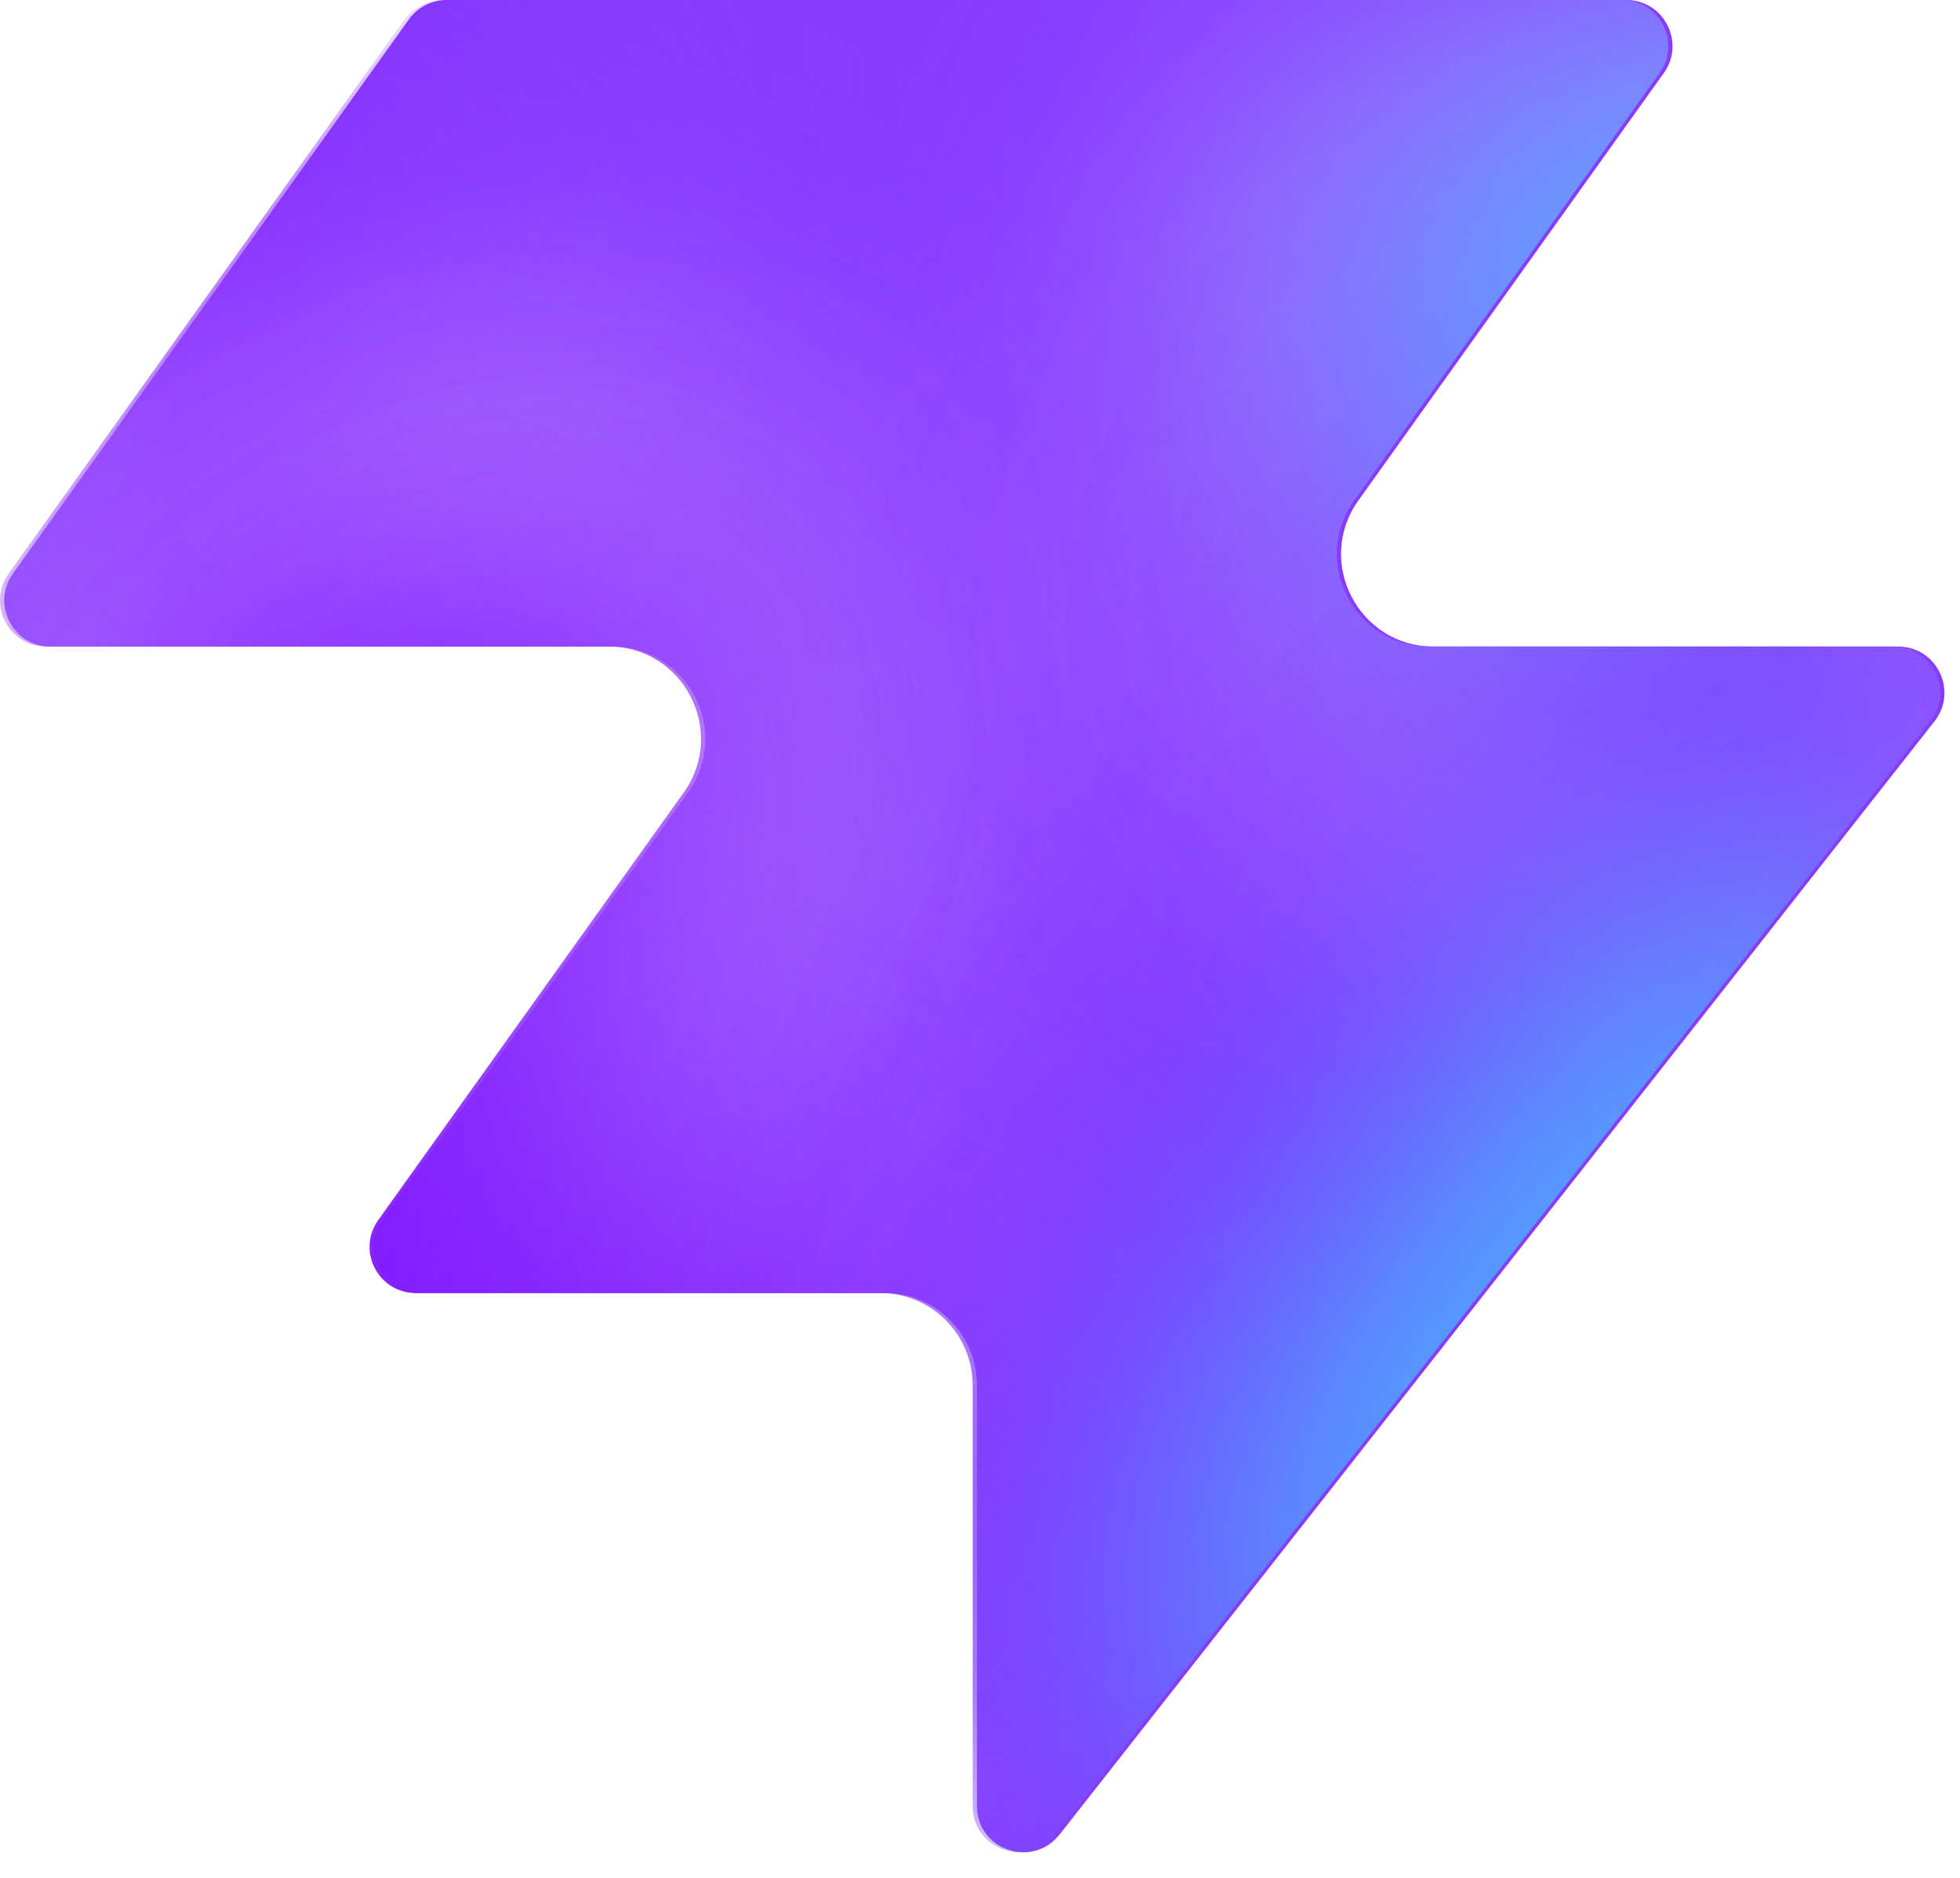
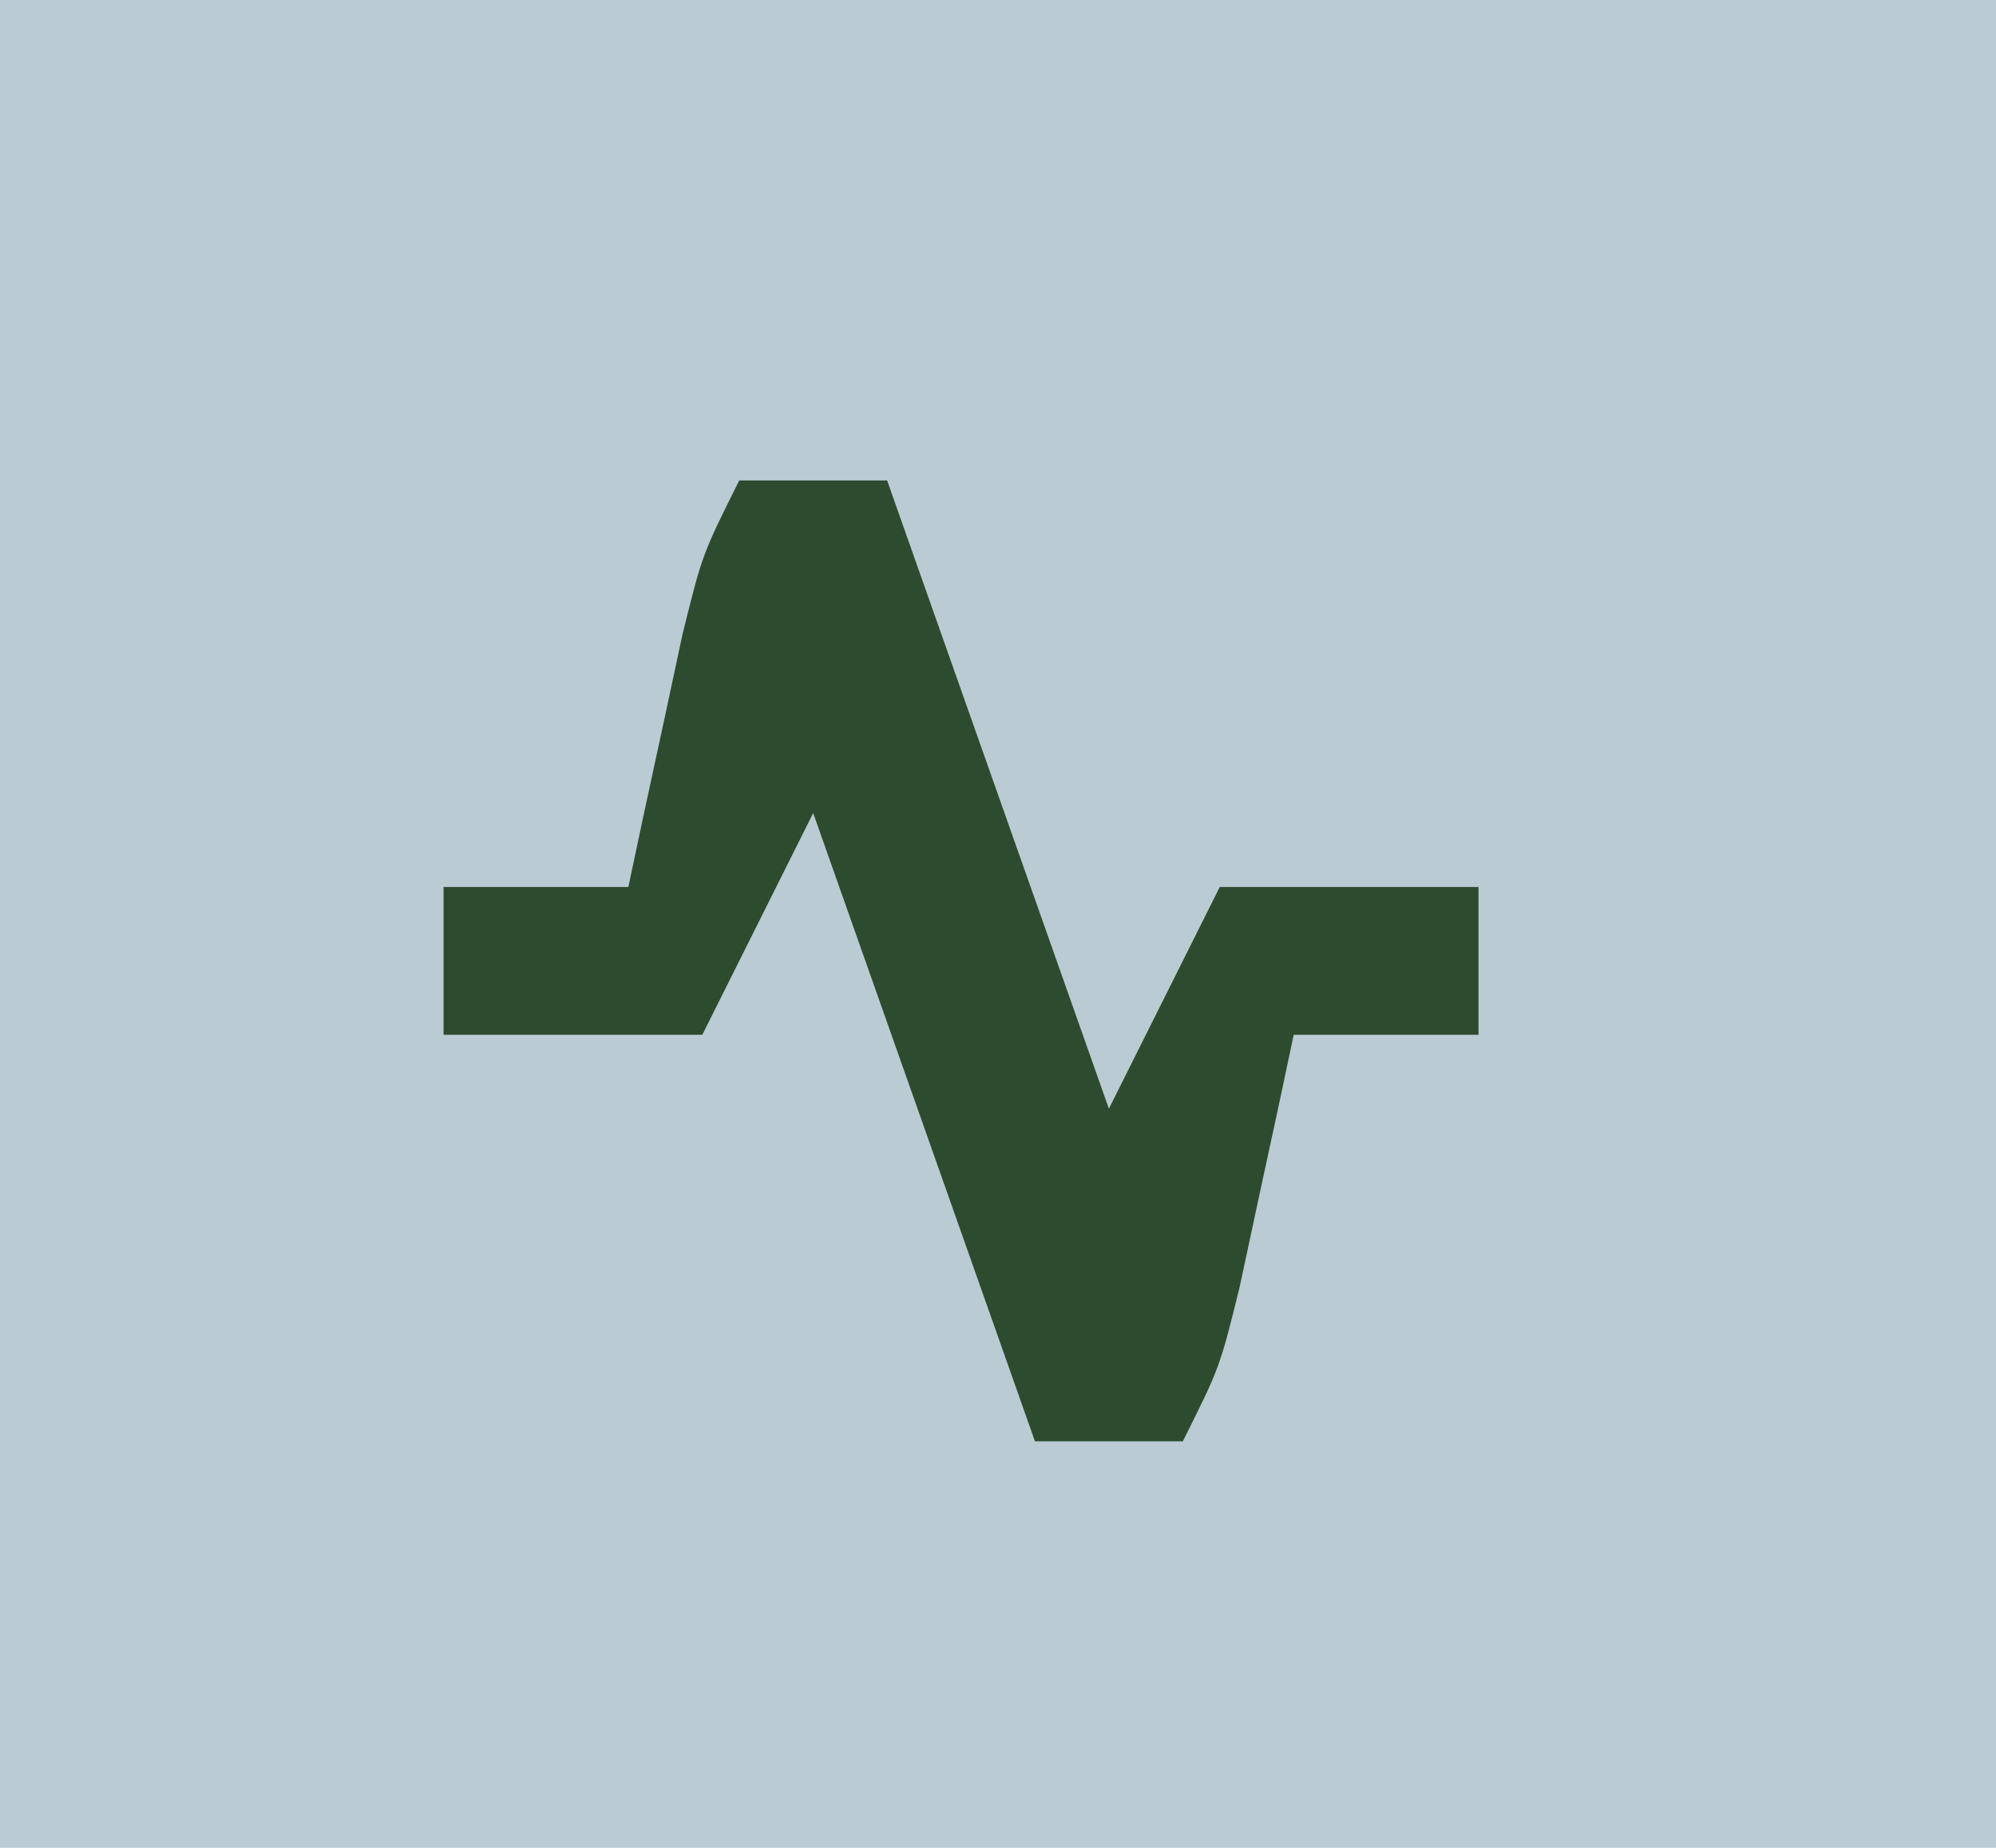
- <svg xmlns="http://www.w3.org/2000/svg" width="48" height="46" fill="none" viewBox="0 0 48 46">
-   <path fill="#863bff" d="M25.946 44.938c-.664.845-2.021.375-2.021-.698V33.937a2.26 2.26 0 0 0-2.262-2.262H10.287c-.92 0-1.456-1.04-.92-1.788l7.48-10.471c1.07-1.497 0-3.578-1.842-3.578H1.237c-.92 0-1.456-1.04-.92-1.788L10.013.474c.214-.297.556-.474.92-.474h28.894c.92 0 1.456 1.04.92 1.788l-7.48 10.471c-1.07 1.498 0 3.579 1.842 3.579h11.377c.943 0 1.473 1.088.89 1.83L25.947 44.94z" style="fill:#863bff;fill:color(display-p3 .525 .23 1);fill-opacity:1" />
-   <mask id="a" width="48" height="46" x="0" y="0" maskUnits="userSpaceOnUse" style="mask-type:alpha">
-     <path fill="#000" d="M25.842 44.938c-.664.844-2.021.375-2.021-.698V33.937a2.26 2.26 0 0 0-2.262-2.262H10.183c-.92 0-1.456-1.04-.92-1.788l7.48-10.471c1.07-1.498 0-3.579-1.842-3.579H1.133c-.92 0-1.456-1.04-.92-1.787L9.91.473c.214-.297.556-.474.92-.474h28.894c.92 0 1.456 1.04.92 1.788l-7.48 10.471c-1.07 1.498 0 3.578 1.842 3.578h11.377c.943 0 1.473 1.088.89 1.832L25.843 44.94z" style="fill:#000;fill-opacity:1" />
-   </mask>
-   <g mask="url(#a)">
-     <g filter="url(#b)">
-       <ellipse cx="5.508" cy="14.704" fill="#ede6ff" rx="5.508" ry="14.704" style="fill:#ede6ff;fill:color(display-p3 .927 .903 1);fill-opacity:1" transform="matrix(.00324 1 1 -.00324 -4.47 31.516)" />
-     </g>
-     <g filter="url(#c)">
-       <ellipse cx="10.399" cy="29.851" fill="#ede6ff" rx="10.399" ry="29.851" style="fill:#ede6ff;fill:color(display-p3 .927 .903 1);fill-opacity:1" transform="matrix(.00324 1 1 -.00324 -39.328 7.883)" />
-     </g>
-     <g filter="url(#d)">
-       <ellipse cx="5.508" cy="30.487" fill="#7e14ff" rx="5.508" ry="30.487" style="fill:#7e14ff;fill:color(display-p3 .492 .077 1);fill-opacity:1" transform="rotate(89.814 -25.913 -14.639)scale(1 -1)" />
-     </g>
-     <g filter="url(#e)">
-       <ellipse cx="5.508" cy="30.599" fill="#7e14ff" rx="5.508" ry="30.599" style="fill:#7e14ff;fill:color(display-p3 .492 .077 1);fill-opacity:1" transform="rotate(89.814 -32.644 -3.334)scale(1 -1)" />
-     </g>
-     <g filter="url(#f)">
-       <ellipse cx="5.508" cy="30.599" fill="#7e14ff" rx="5.508" ry="30.599" style="fill:#7e14ff;fill:color(display-p3 .492 .077 1);fill-opacity:1" transform="matrix(.00324 1 1 -.00324 -34.34 30.47)" />
-     </g>
-     <g filter="url(#g)">
-       <ellipse cx="14.072" cy="22.078" fill="#ede6ff" rx="14.072" ry="22.078" style="fill:#ede6ff;fill:color(display-p3 .927 .903 1);fill-opacity:1" transform="rotate(93.35 24.506 48.493)scale(-1 1)" />
-     </g>
-     <g filter="url(#h)">
-       <ellipse cx="3.47" cy="21.501" fill="#7e14ff" rx="3.47" ry="21.501" style="fill:#7e14ff;fill:color(display-p3 .492 .077 1);fill-opacity:1" transform="rotate(89.009 28.708 47.59)scale(-1 1)" />
-     </g>
-     <g filter="url(#i)">
-       <ellipse cx="3.47" cy="21.501" fill="#7e14ff" rx="3.47" ry="21.501" style="fill:#7e14ff;fill:color(display-p3 .492 .077 1);fill-opacity:1" transform="rotate(89.009 28.708 47.59)scale(-1 1)" />
-     </g>
-     <g filter="url(#j)">
-       <ellipse cx=".387" cy="8.972" fill="#7e14ff" rx="4.407" ry="29.108" style="fill:#7e14ff;fill:color(display-p3 .492 .077 1);fill-opacity:1" transform="rotate(39.51 .387 8.972)" />
-     </g>
-     <g filter="url(#k)">
-       <ellipse cx="47.523" cy="-6.092" fill="#7e14ff" rx="4.407" ry="29.108" style="fill:#7e14ff;fill:color(display-p3 .492 .077 1);fill-opacity:1" transform="rotate(37.892 47.523 -6.092)" />
-     </g>
-     <g filter="url(#l)">
-       <ellipse cx="41.412" cy="6.333" fill="#47bfff" rx="5.971" ry="9.665" style="fill:#47bfff;fill:color(display-p3 .28 .748 1);fill-opacity:1" transform="rotate(37.892 41.412 6.333)" />
-     </g>
-     <g filter="url(#m)">
-       <ellipse cx="-1.879" cy="38.332" fill="#7e14ff" rx="4.407" ry="29.108" style="fill:#7e14ff;fill:color(display-p3 .492 .077 1);fill-opacity:1" transform="rotate(37.892 -1.88 38.332)" />
-     </g>
-     <g filter="url(#n)">
-       <ellipse cx="-1.879" cy="38.332" fill="#7e14ff" rx="4.407" ry="29.108" style="fill:#7e14ff;fill:color(display-p3 .492 .077 1);fill-opacity:1" transform="rotate(37.892 -1.88 38.332)" />
-     </g>
-     <g filter="url(#o)">
-       <ellipse cx="35.651" cy="29.907" fill="#7e14ff" rx="4.407" ry="29.108" style="fill:#7e14ff;fill:color(display-p3 .492 .077 1);fill-opacity:1" transform="rotate(37.892 35.651 29.907)" />
-     </g>
-     <g filter="url(#p)">
-       <ellipse cx="38.418" cy="32.4" fill="#47bfff" rx="5.971" ry="15.297" style="fill:#47bfff;fill:color(display-p3 .28 .748 1);fill-opacity:1" transform="rotate(37.892 38.418 32.4)" />
-     </g>
-   </g>
-   <defs>
-     <filter id="b" width="60.045" height="41.654" x="-19.77" y="16.149" color-interpolation-filters="sRGB" filterUnits="userSpaceOnUse">
-       <feFlood flood-opacity="0" result="BackgroundImageFix" />
-       <feBlend in="SourceGraphic" in2="BackgroundImageFix" result="shape" />
-       <feGaussianBlur result="effect1_foregroundBlur_2002_17158" stdDeviation="7.659" />
-     </filter>
-     <filter id="c" width="90.34" height="51.437" x="-54.613" y="-7.533" color-interpolation-filters="sRGB" filterUnits="userSpaceOnUse">
-       <feFlood flood-opacity="0" result="BackgroundImageFix" />
-       <feBlend in="SourceGraphic" in2="BackgroundImageFix" result="shape" />
-       <feGaussianBlur result="effect1_foregroundBlur_2002_17158" stdDeviation="7.659" />
-     </filter>
-     <filter id="d" width="79.355" height="29.4" x="-49.64" y="2.03" color-interpolation-filters="sRGB" filterUnits="userSpaceOnUse">
-       <feFlood flood-opacity="0" result="BackgroundImageFix" />
-       <feBlend in="SourceGraphic" in2="BackgroundImageFix" result="shape" />
-       <feGaussianBlur result="effect1_foregroundBlur_2002_17158" stdDeviation="4.596" />
-     </filter>
-     <filter id="e" width="79.579" height="29.4" x="-45.045" y="20.029" color-interpolation-filters="sRGB" filterUnits="userSpaceOnUse">
-       <feFlood flood-opacity="0" result="BackgroundImageFix" />
-       <feBlend in="SourceGraphic" in2="BackgroundImageFix" result="shape" />
-       <feGaussianBlur result="effect1_foregroundBlur_2002_17158" stdDeviation="4.596" />
-     </filter>
-     <filter id="f" width="79.579" height="29.4" x="-43.513" y="21.178" color-interpolation-filters="sRGB" filterUnits="userSpaceOnUse">
-       <feFlood flood-opacity="0" result="BackgroundImageFix" />
-       <feBlend in="SourceGraphic" in2="BackgroundImageFix" result="shape" />
-       <feGaussianBlur result="effect1_foregroundBlur_2002_17158" stdDeviation="4.596" />
-     </filter>
-     <filter id="g" width="74.749" height="58.852" x="15.756" y="-17.901" color-interpolation-filters="sRGB" filterUnits="userSpaceOnUse">
-       <feFlood flood-opacity="0" result="BackgroundImageFix" />
-       <feBlend in="SourceGraphic" in2="BackgroundImageFix" result="shape" />
-       <feGaussianBlur result="effect1_foregroundBlur_2002_17158" stdDeviation="7.659" />
-     </filter>
-     <filter id="h" width="61.377" height="25.362" x="23.548" y="2.284" color-interpolation-filters="sRGB" filterUnits="userSpaceOnUse">
-       <feFlood flood-opacity="0" result="BackgroundImageFix" />
-       <feBlend in="SourceGraphic" in2="BackgroundImageFix" result="shape" />
-       <feGaussianBlur result="effect1_foregroundBlur_2002_17158" stdDeviation="4.596" />
-     </filter>
-     <filter id="i" width="61.377" height="25.362" x="23.548" y="2.284" color-interpolation-filters="sRGB" filterUnits="userSpaceOnUse">
-       <feFlood flood-opacity="0" result="BackgroundImageFix" />
-       <feBlend in="SourceGraphic" in2="BackgroundImageFix" result="shape" />
-       <feGaussianBlur result="effect1_foregroundBlur_2002_17158" stdDeviation="4.596" />
-     </filter>
-     <filter id="j" width="56.045" height="63.649" x="-27.636" y="-22.853" color-interpolation-filters="sRGB" filterUnits="userSpaceOnUse">
-       <feFlood flood-opacity="0" result="BackgroundImageFix" />
-       <feBlend in="SourceGraphic" in2="BackgroundImageFix" result="shape" />
-       <feGaussianBlur result="effect1_foregroundBlur_2002_17158" stdDeviation="4.596" />
-     </filter>
-     <filter id="k" width="54.814" height="64.646" x="20.116" y="-38.415" color-interpolation-filters="sRGB" filterUnits="userSpaceOnUse">
-       <feFlood flood-opacity="0" result="BackgroundImageFix" />
-       <feBlend in="SourceGraphic" in2="BackgroundImageFix" result="shape" />
-       <feGaussianBlur result="effect1_foregroundBlur_2002_17158" stdDeviation="4.596" />
-     </filter>
-     <filter id="l" width="33.541" height="35.313" x="24.641" y="-11.323" color-interpolation-filters="sRGB" filterUnits="userSpaceOnUse">
-       <feFlood flood-opacity="0" result="BackgroundImageFix" />
-       <feBlend in="SourceGraphic" in2="BackgroundImageFix" result="shape" />
-       <feGaussianBlur result="effect1_foregroundBlur_2002_17158" stdDeviation="4.596" />
-     </filter>
-     <filter id="m" width="54.814" height="64.646" x="-29.286" y="6.009" color-interpolation-filters="sRGB" filterUnits="userSpaceOnUse">
-       <feFlood flood-opacity="0" result="BackgroundImageFix" />
-       <feBlend in="SourceGraphic" in2="BackgroundImageFix" result="shape" />
-       <feGaussianBlur result="effect1_foregroundBlur_2002_17158" stdDeviation="4.596" />
-     </filter>
-     <filter id="n" width="54.814" height="64.646" x="-29.286" y="6.009" color-interpolation-filters="sRGB" filterUnits="userSpaceOnUse">
-       <feFlood flood-opacity="0" result="BackgroundImageFix" />
-       <feBlend in="SourceGraphic" in2="BackgroundImageFix" result="shape" />
-       <feGaussianBlur result="effect1_foregroundBlur_2002_17158" stdDeviation="4.596" />
-     </filter>
-     <filter id="o" width="54.814" height="64.646" x="8.244" y="-2.416" color-interpolation-filters="sRGB" filterUnits="userSpaceOnUse">
-       <feFlood flood-opacity="0" result="BackgroundImageFix" />
-       <feBlend in="SourceGraphic" in2="BackgroundImageFix" result="shape" />
-       <feGaussianBlur result="effect1_foregroundBlur_2002_17158" stdDeviation="4.596" />
-     </filter>
-     <filter id="p" width="39.409" height="43.623" x="18.713" y="10.588" color-interpolation-filters="sRGB" filterUnits="userSpaceOnUse">
-       <feFlood flood-opacity="0" result="BackgroundImageFix" />
-       <feBlend in="SourceGraphic" in2="BackgroundImageFix" result="shape" />
-       <feGaussianBlur result="effect1_foregroundBlur_2002_17158" stdDeviation="4.596" />
-     </filter>
-   </defs>
+ <svg xmlns="http://www.w3.org/2000/svg" version="1.1" width="54" height="50">
+   <path d="M0 0 C17.82 0 35.64 0 54 0 C54 16.5 54 33 54 50 C36.18 50 18.36 50 0 50 C0 33.5 0 17 0 0 Z " fill="#BACBD3" transform="translate(0,0)" />
+   <path d="M0 0 C1.32 0 2.64 0 4 0 C5.98 5.61 7.96 11.22 10 17 C10.99 15.02 11.98 13.04 13 11 C15.31 11 17.62 11 20 11 C20 12.32 20 13.64 20 15 C18.35 15 16.7 15 15 15 C14.867 15.626 14.734 16.253 14.598 16.898 C14.421 17.716 14.244 18.533 14.062 19.375 C13.888 20.187 13.714 20.999 13.535 21.836 C13 24 13 24 12 26 C10.68 26 9.36 26 8 26 C6.02 20.39 4.04 14.78 2 9 C1.01 10.98 0.02 12.96 -1 15 C-3.31 15 -5.62 15 -8 15 C-8 13.68 -8 12.36 -8 11 C-6.35 11 -4.7 11 -3 11 C-2.867 10.374 -2.734 9.747 -2.598 9.102 C-2.421 8.284 -2.244 7.467 -2.062 6.625 C-1.888 5.813 -1.714 5.001 -1.535 4.164 C-1 2 -1 2 0 0 Z " fill="#2D4B2F" transform="translate(20,13)" />
</svg>
